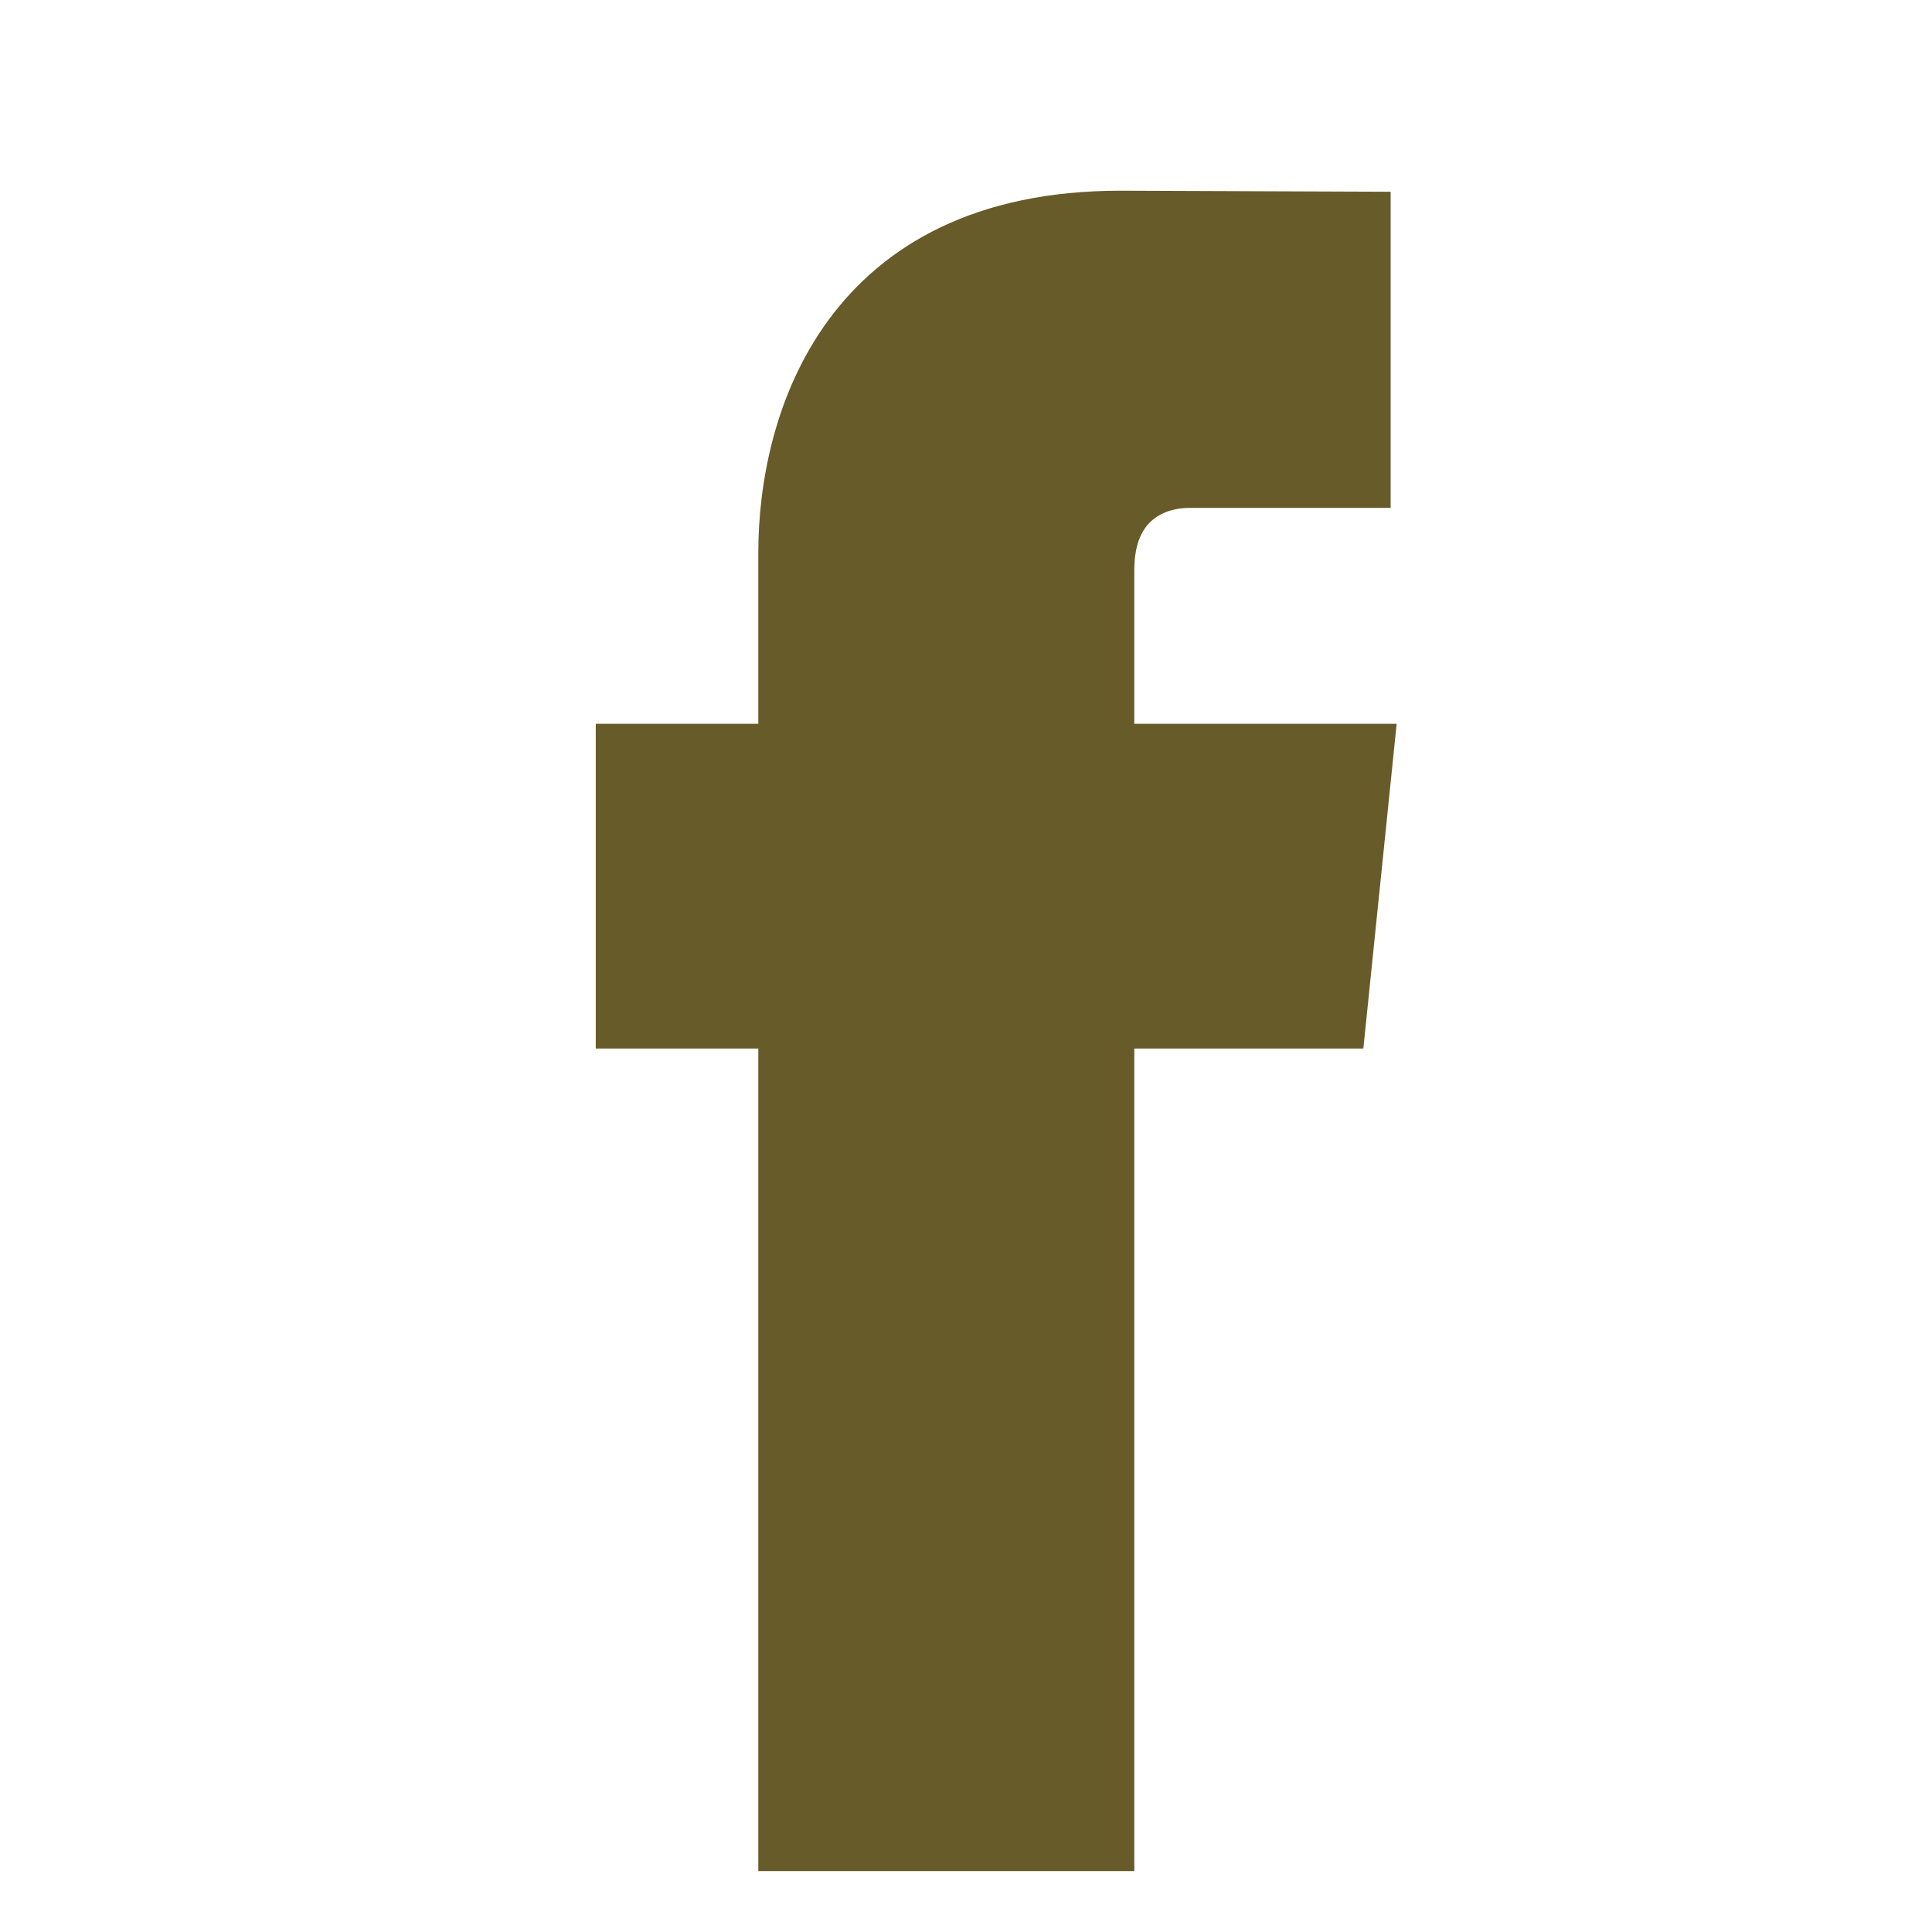
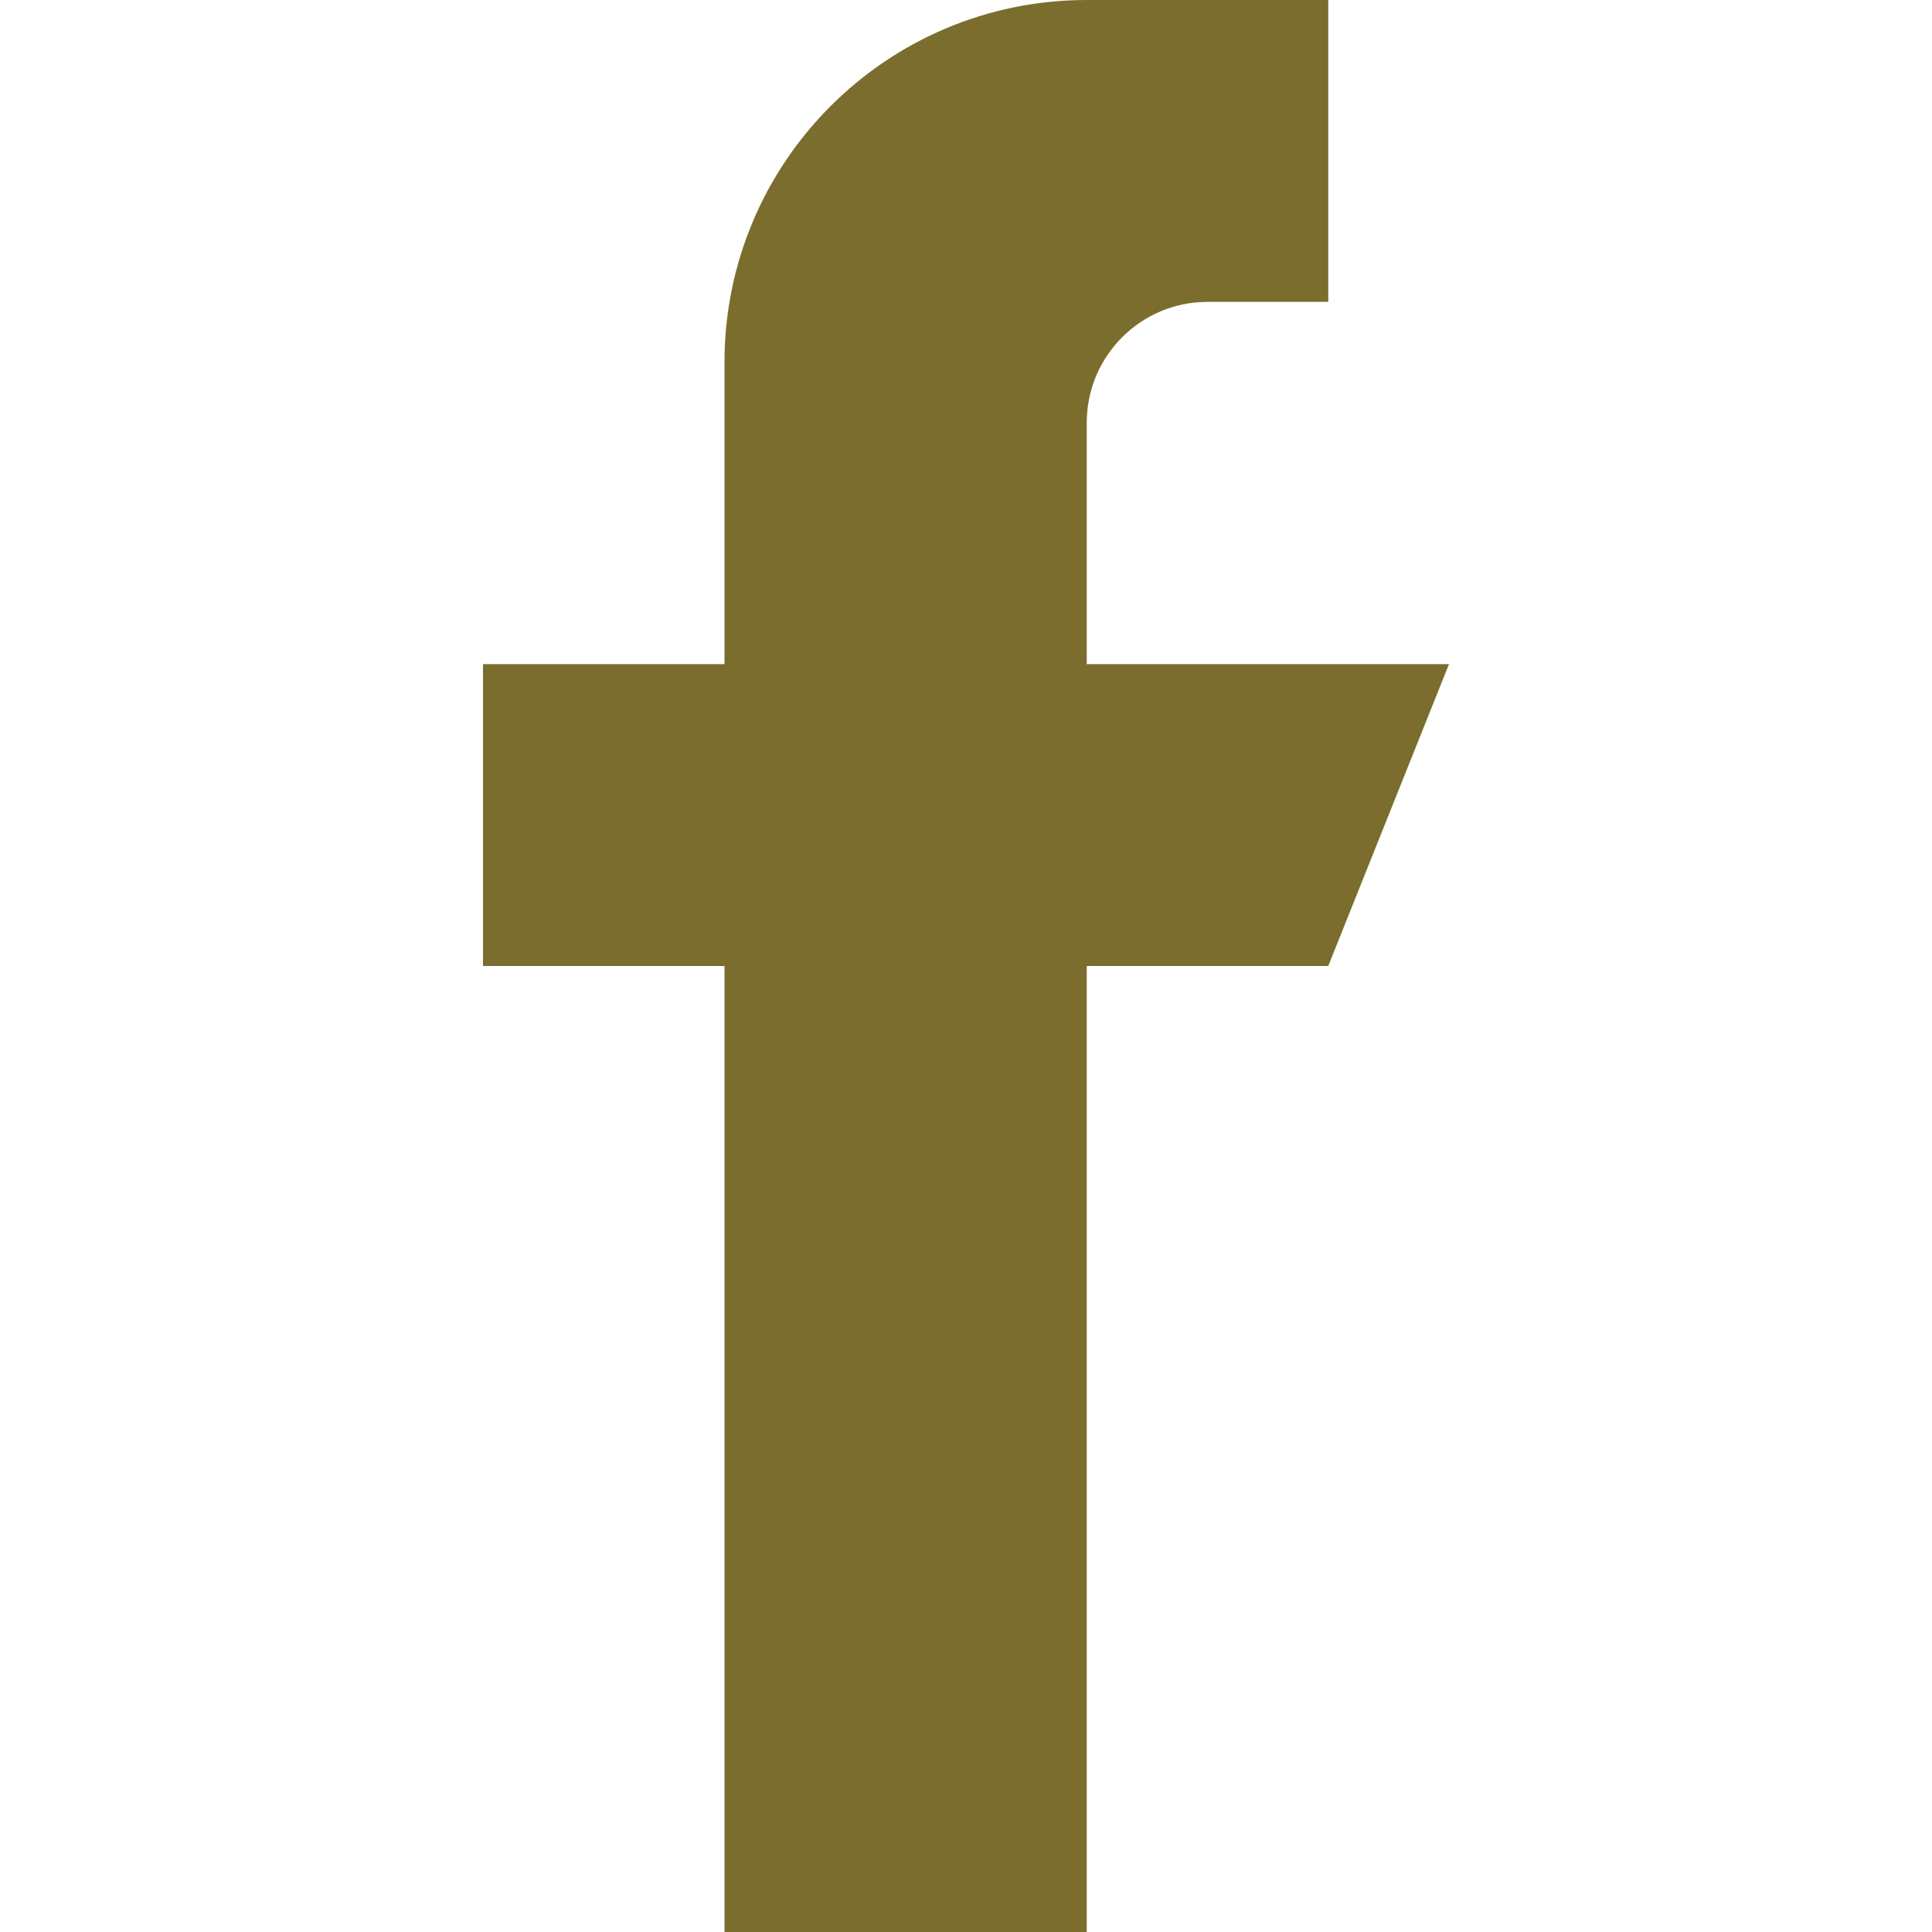
- <svg xmlns="http://www.w3.org/2000/svg" height="56.693" width="56.693">
-   <path stroke="#675B29" fill="#675B29" d="M40.43 21.739h-7.645v-5.014c0-1.883 1.248-2.322 2.127-2.322h5.395V6.125l-7.43-.029c-8.248 0-10.125 6.174-10.125 10.125v5.518h-4.77v8.53h4.77v24.137h10.033V30.269h6.77l.875-8.53z" />
+ <svg xmlns="http://www.w3.org/2000/svg" version="1.1" id="Capa_1" x="0px" y="0px" viewBox="0 0 512 512" style="enable-background:new 0 0 512 512;" xml:space="preserve" width="512px" height="512px" class="">
+   <g>
+     <path d="M384,176h-96v-64c0-17.664,14.336-32,32-32h32V0h-64l0,0c-53.024,0-96,42.976-96,96v80h-64v80h64v256  h96V256h64L384,176z" data-original="#1976D2" class="active-path" data-old_color="#1976D2" fill="#7B6D2E" />
+   </g>
</svg>
